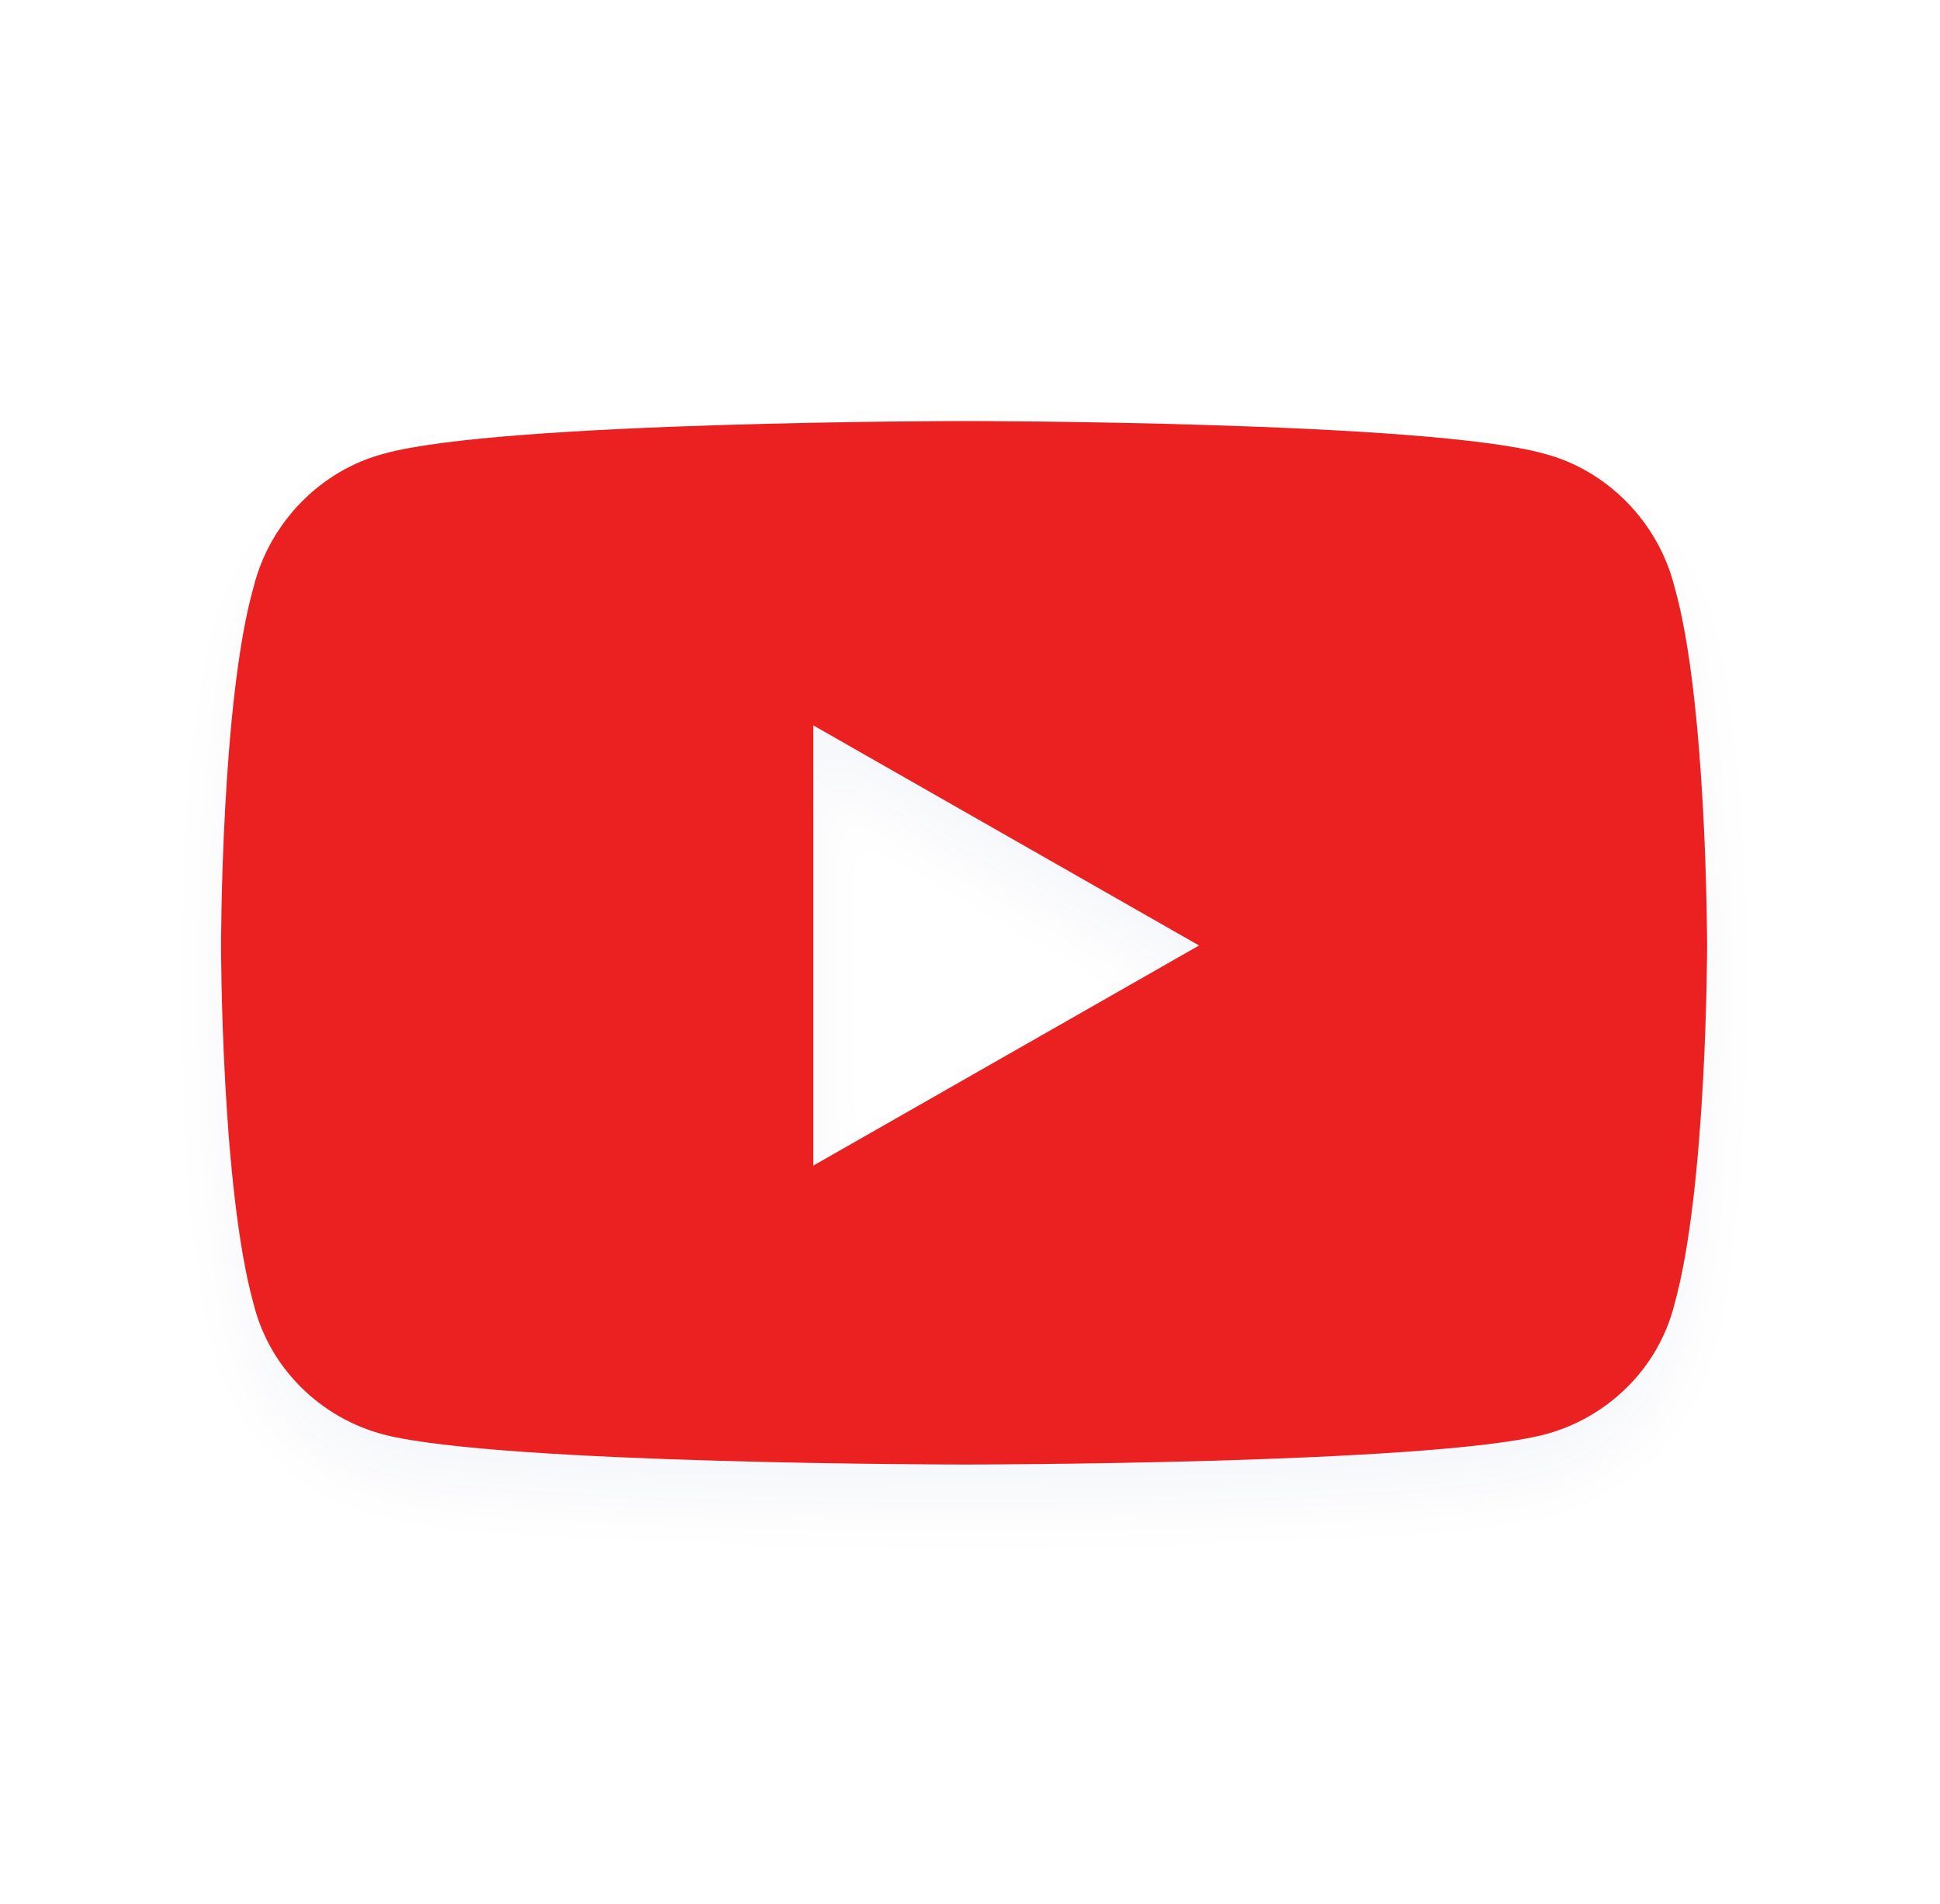
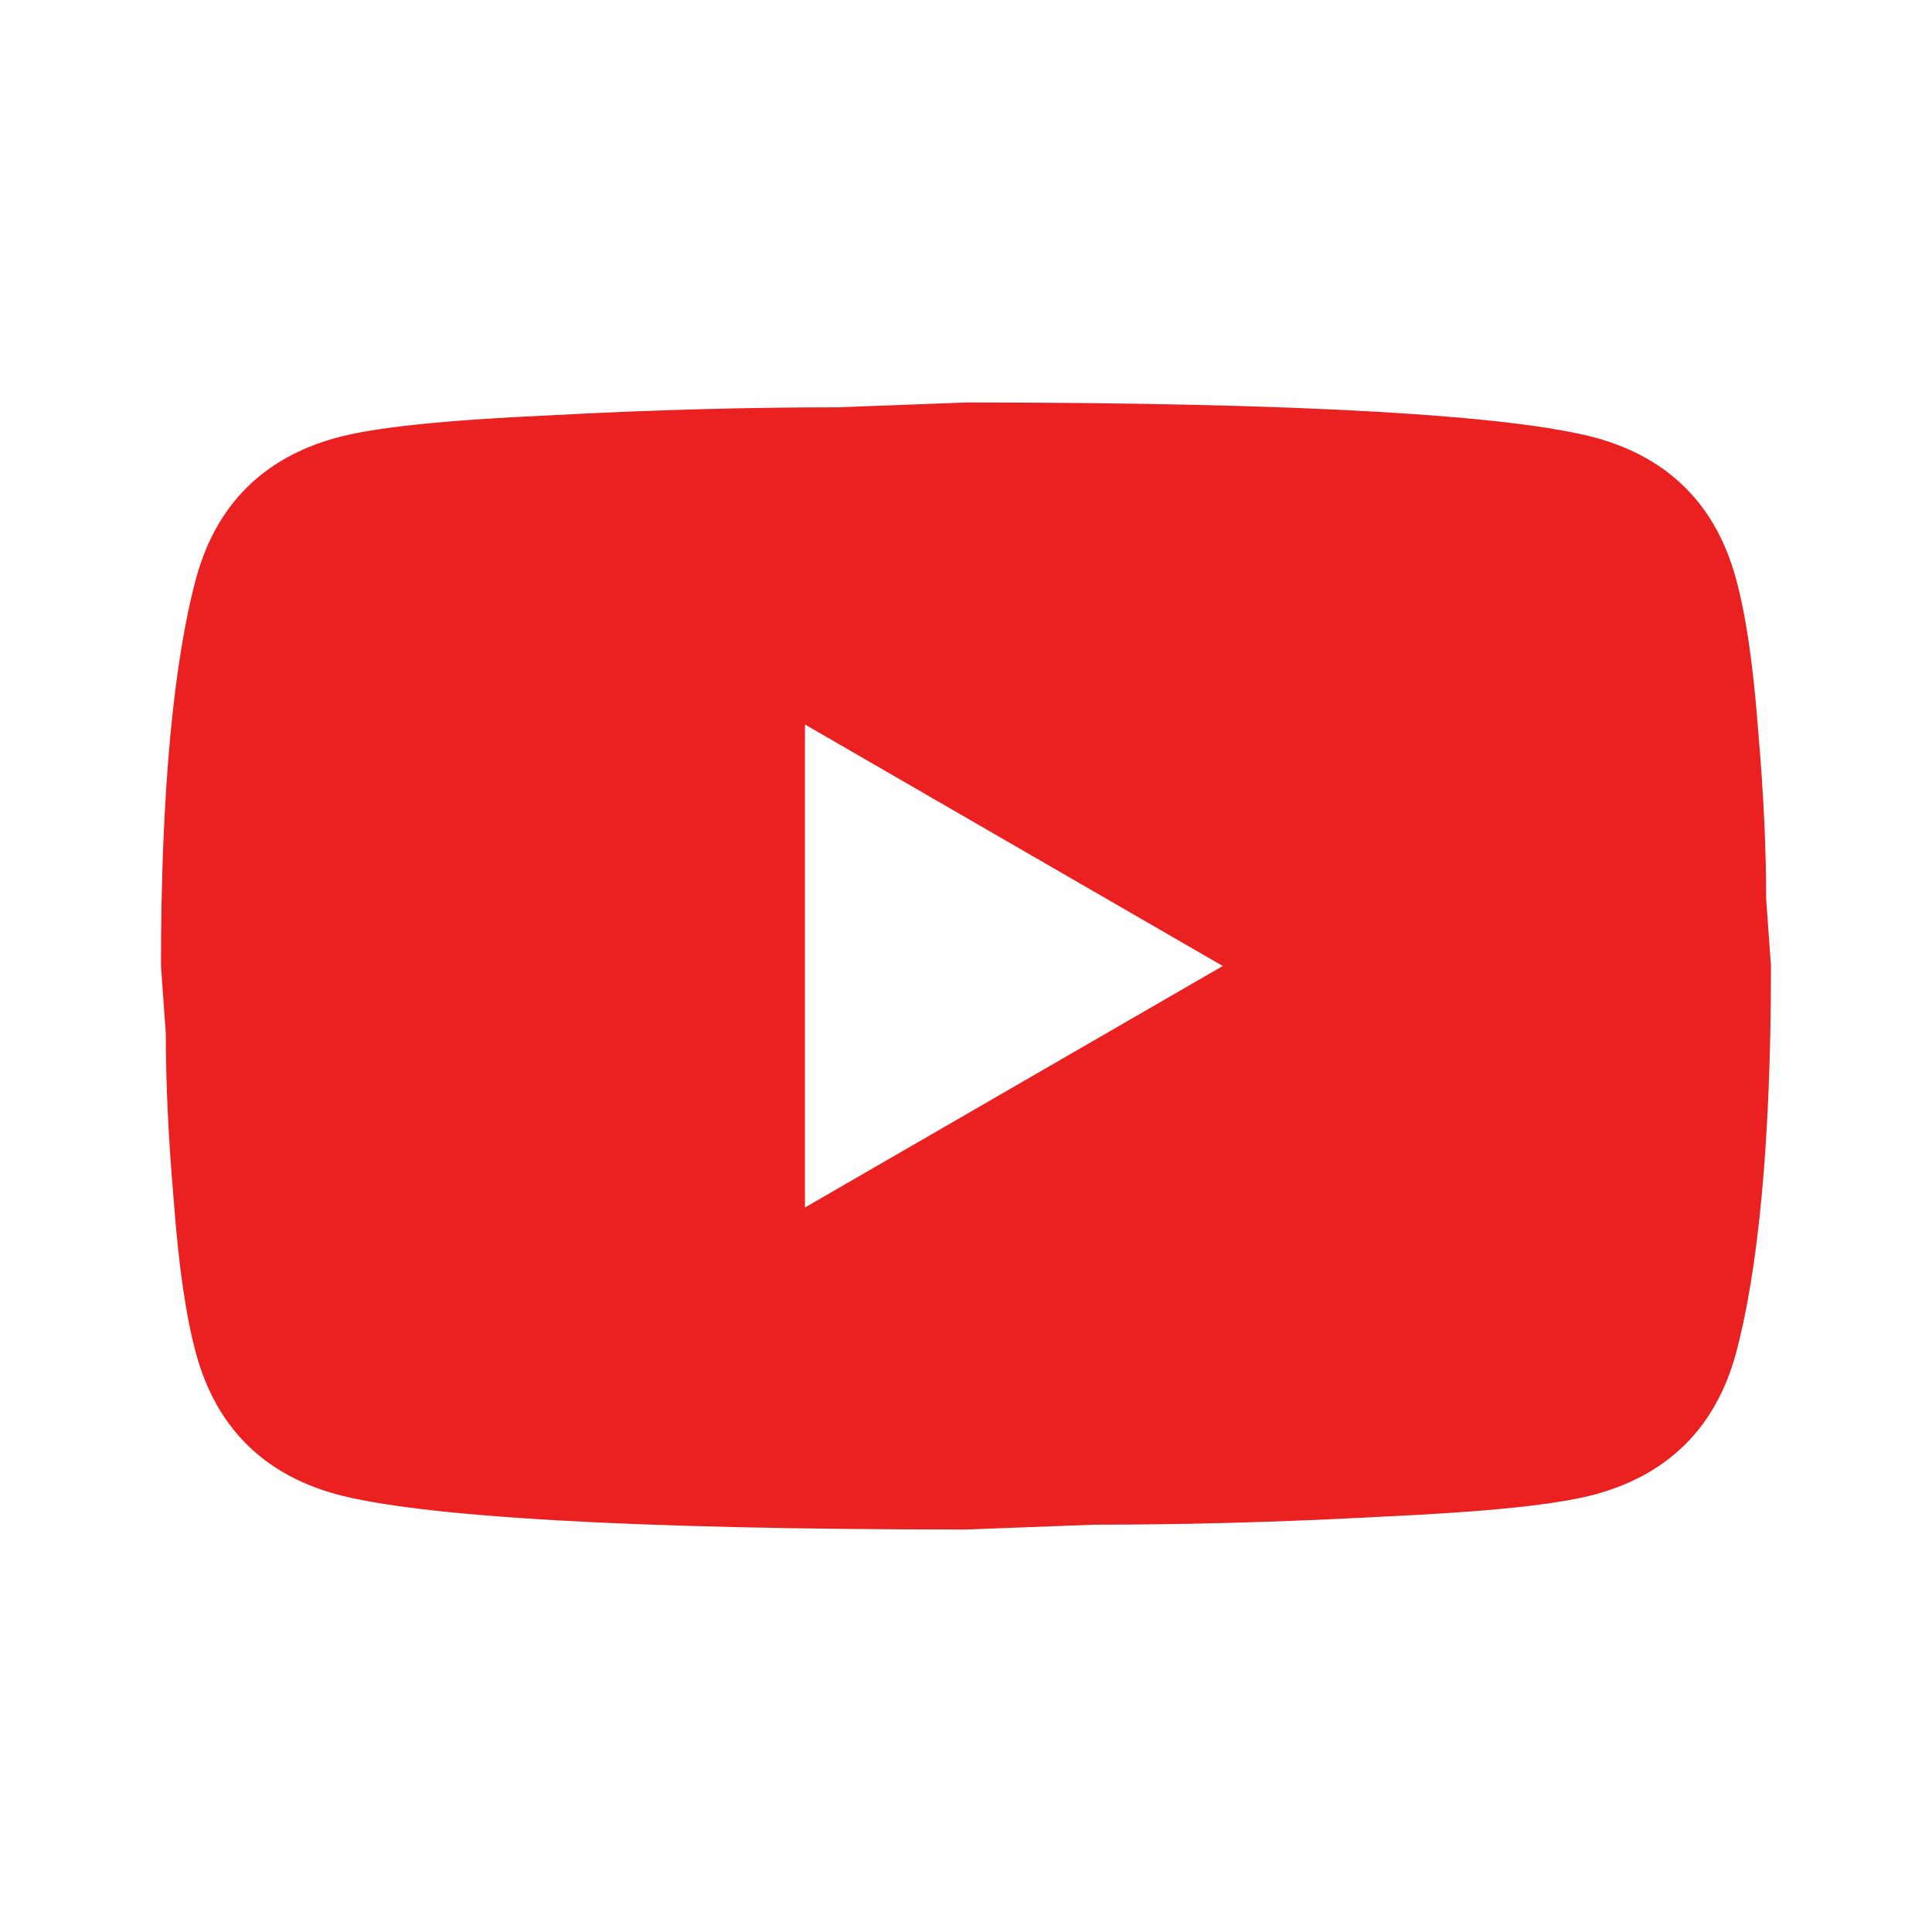
- <svg xmlns="http://www.w3.org/2000/svg" width="53" height="52" viewBox="0 0 53 52" fill="none">
-   <g filter="url(#filter0_d)">
-     <path d="M45.746 16.027C45.301 14.246 43.891 12.836 42.184 12.391C38.992 11.5 26.375 11.5 26.375 11.5C26.375 11.5 13.684 11.5 10.492 12.391C8.785 12.836 7.375 14.246 6.93 16.027C6.039 19.145 6.039 25.824 6.039 25.824C6.039 25.824 6.039 32.43 6.93 35.621C7.375 37.402 8.785 38.738 10.492 39.184C13.684 40 26.375 40 26.375 40C26.375 40 38.992 40 42.184 39.184C43.891 38.738 45.301 37.402 45.746 35.621C46.637 32.43 46.637 25.824 46.637 25.824C46.637 25.824 46.637 19.145 45.746 16.027ZM22.219 31.836V19.812L32.758 25.824L22.219 31.836Z" fill="#EB2121" />
-   </g>
-   <defs>
-     <filter id="filter0_d" x="-0.955" y="-0.291" width="54.91" height="54.91" filterUnits="userSpaceOnUse" color-interpolation-filters="sRGB">
-       <feFlood flood-opacity="0" result="BackgroundImageFix" />
-       <feColorMatrix in="SourceAlpha" type="matrix" values="0 0 0 0 0 0 0 0 0 0 0 0 0 0 0 0 0 0 127 0" />
-       <feOffset dy="1.164" />
-       <feGaussianBlur stdDeviation="0.728" />
-       <feColorMatrix type="matrix" values="0 0 0 0 0 0 0 0 0 0.102 0 0 0 0 0.467 0 0 0 0.034 0" />
-       <feBlend mode="normal" in2="BackgroundImageFix" result="effect1_dropShadow" />
-       <feBlend mode="normal" in="SourceGraphic" in2="effect1_dropShadow" result="shape" />
-     </filter>
-   </defs>
+ <svg xmlns="http://www.w3.org/2000/svg" width="40" height="40" viewBox="0 0 40 40" fill="none">
+   <path d="M16.666 25L25.316 20L16.666 15V25ZM35.933 11.95C36.15 12.733 36.3 13.783 36.4 15.117C36.516 16.45 36.566 17.6 36.566 18.6L36.666 20C36.666 23.65 36.4 26.333 35.933 28.05C35.516 29.55 34.55 30.517 33.05 30.933C32.266 31.15 30.833 31.3 28.633 31.4C26.466 31.517 24.483 31.567 22.65 31.567L20 31.667C13.016 31.667 8.666 31.4 6.95 30.933C5.45 30.517 4.483 29.55 4.066 28.05C3.85 27.267 3.7 26.217 3.6 24.883C3.483 23.55 3.433 22.4 3.433 21.4L3.333 20C3.333 16.35 3.6 13.667 4.066 11.95C4.483 10.45 5.45 9.483 6.95 9.067C7.733 8.85 9.166 8.7 11.366 8.6C13.533 8.483 15.516 8.433 17.35 8.433L20 8.333C26.983 8.333 31.333 8.6 33.05 9.067C34.55 9.483 35.516 10.45 35.933 11.95Z" fill="#EB2121" />
</svg>
